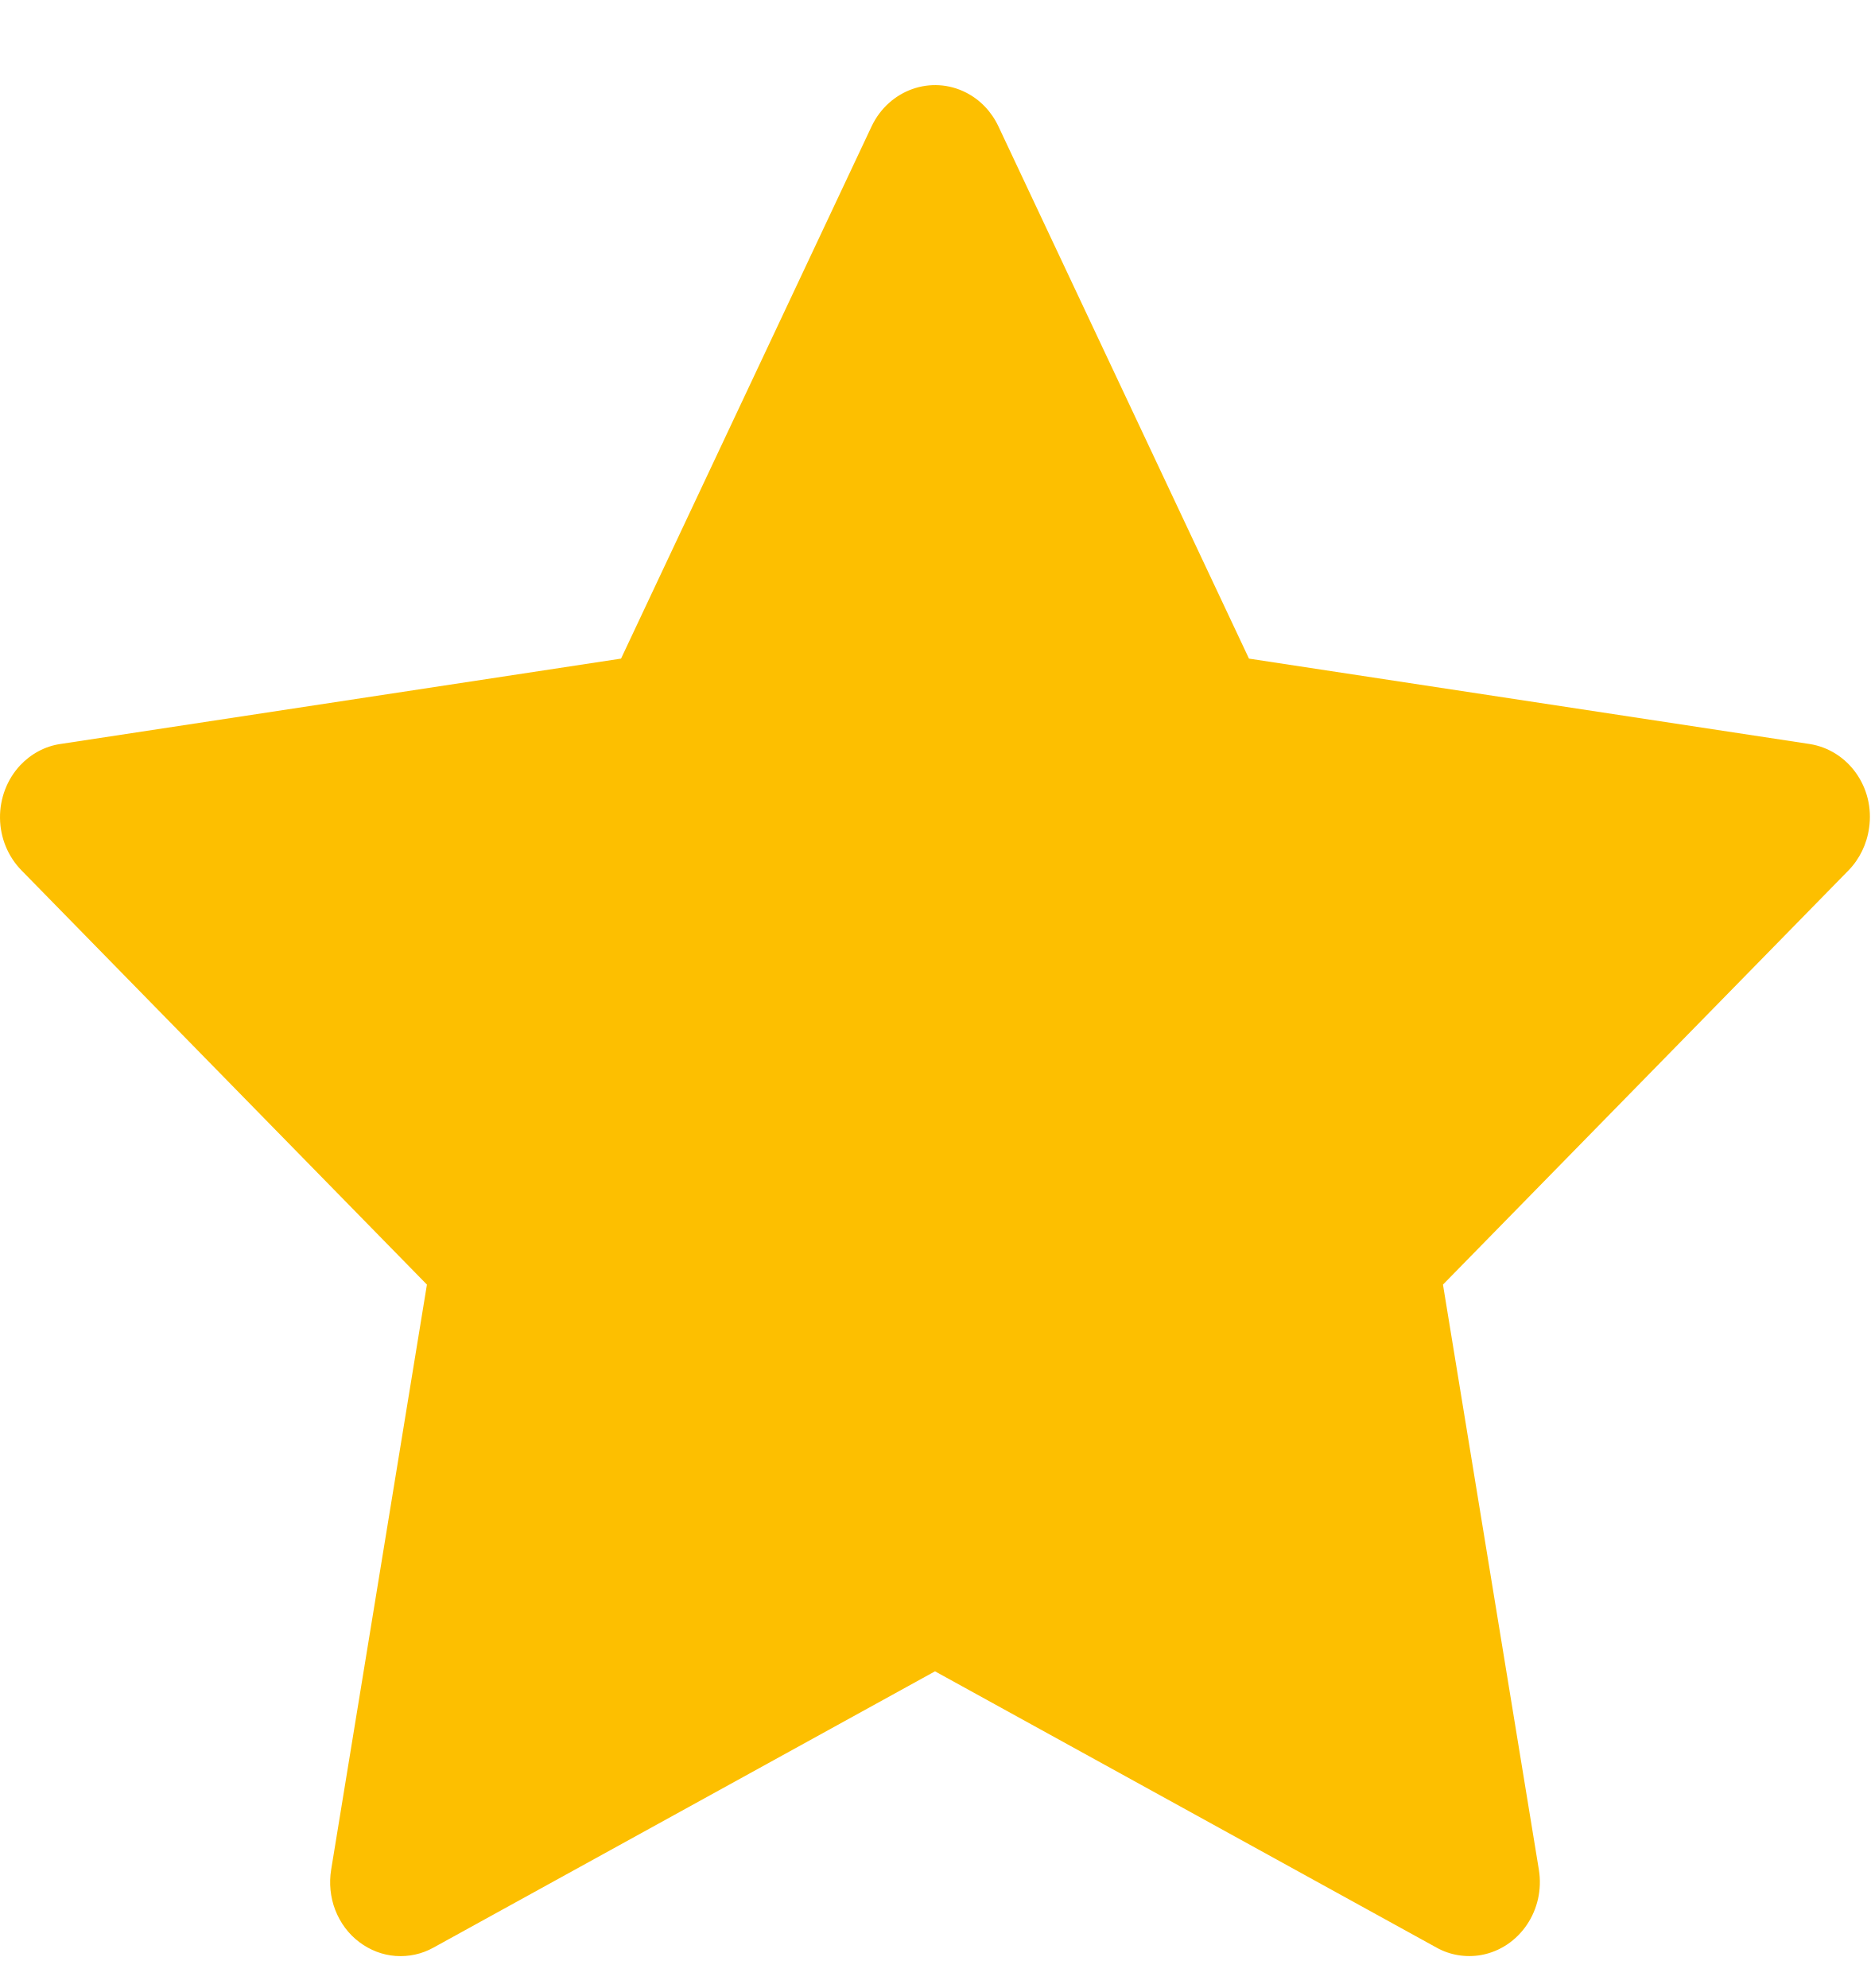
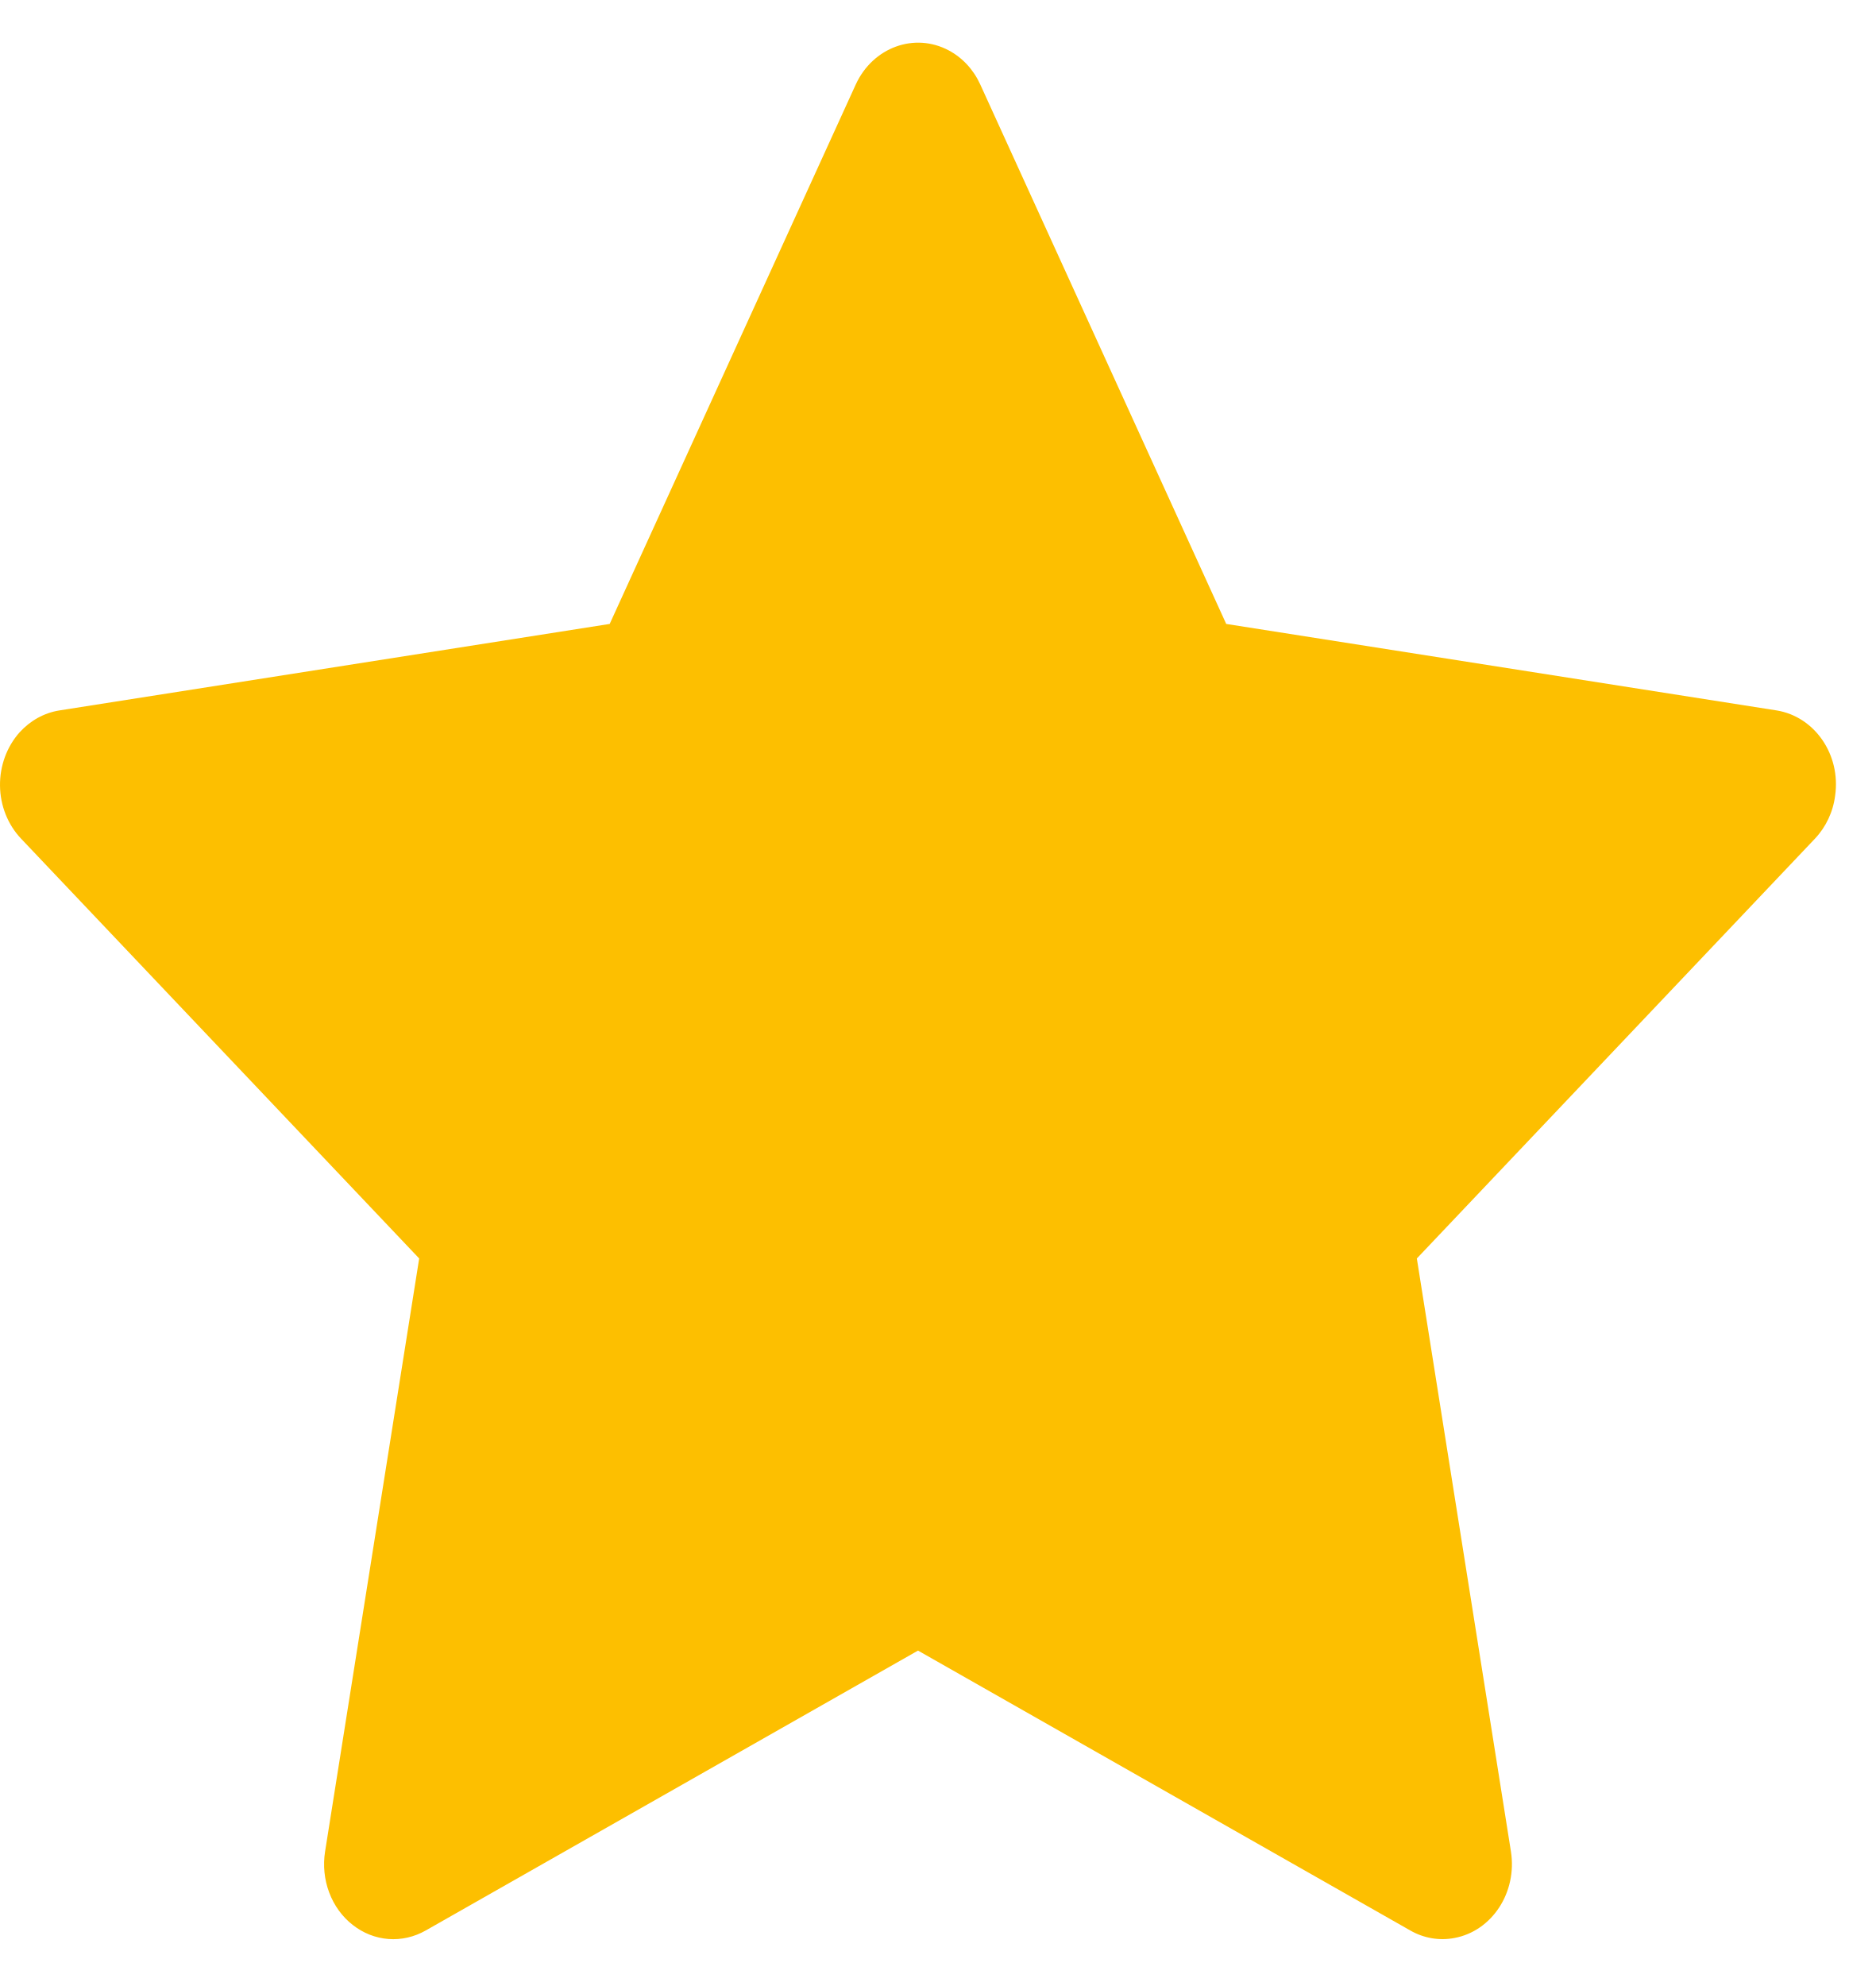
- <svg xmlns="http://www.w3.org/2000/svg" width="16" height="17" viewBox="0 0 16 17" fill="none">
-   <path d="M15.474 6.362L10.681 5.632L8.538 1.08C8.479 0.955 8.383 0.854 8.264 0.793C7.965 0.639 7.603 0.767 7.454 1.08L5.311 5.632L0.517 6.362C0.385 6.381 0.264 6.447 0.171 6.546C0.06 6.666 -0.002 6.828 5.31422e-05 6.996C0.002 7.164 0.068 7.324 0.183 7.442L3.651 10.985L2.832 15.988C2.813 16.104 2.825 16.224 2.867 16.333C2.91 16.443 2.98 16.538 3.072 16.607C3.163 16.676 3.271 16.718 3.383 16.726C3.496 16.734 3.608 16.71 3.708 16.654L7.996 14.292L12.284 16.654C12.401 16.72 12.537 16.741 12.667 16.718C12.995 16.658 13.216 16.332 13.16 15.988L12.34 10.985L15.809 7.442C15.903 7.345 15.965 7.218 15.984 7.08C16.035 6.734 15.805 6.413 15.474 6.362V6.362Z" fill="#FDBF00" />
+ <svg xmlns="http://www.w3.org/2000/svg" width="17" height="18" viewBox="0 0 17 18" fill="none">
+   <path d="M16.106 6.439L11.116 5.655L8.886 0.765C8.825 0.631 8.725 0.523 8.601 0.457C8.29 0.291 7.913 0.429 7.758 0.765L5.527 5.655L0.538 6.439C0.4 6.461 0.275 6.531 0.178 6.637C0.062 6.767 -0.002 6.941 5.53105e-05 7.121C0.002 7.302 0.071 7.474 0.19 7.6L3.8 11.406L2.947 16.781C2.927 16.906 2.94 17.035 2.984 17.152C3.028 17.27 3.102 17.372 3.197 17.446C3.292 17.521 3.404 17.565 3.521 17.574C3.638 17.583 3.755 17.556 3.859 17.497L8.322 14.96L12.785 17.497C12.907 17.567 13.048 17.591 13.184 17.565C13.526 17.502 13.755 17.151 13.697 16.781L12.844 11.406L16.454 7.6C16.552 7.496 16.617 7.36 16.636 7.211C16.689 6.839 16.45 6.495 16.106 6.439Z" fill="#FDBF00" />
</svg>
